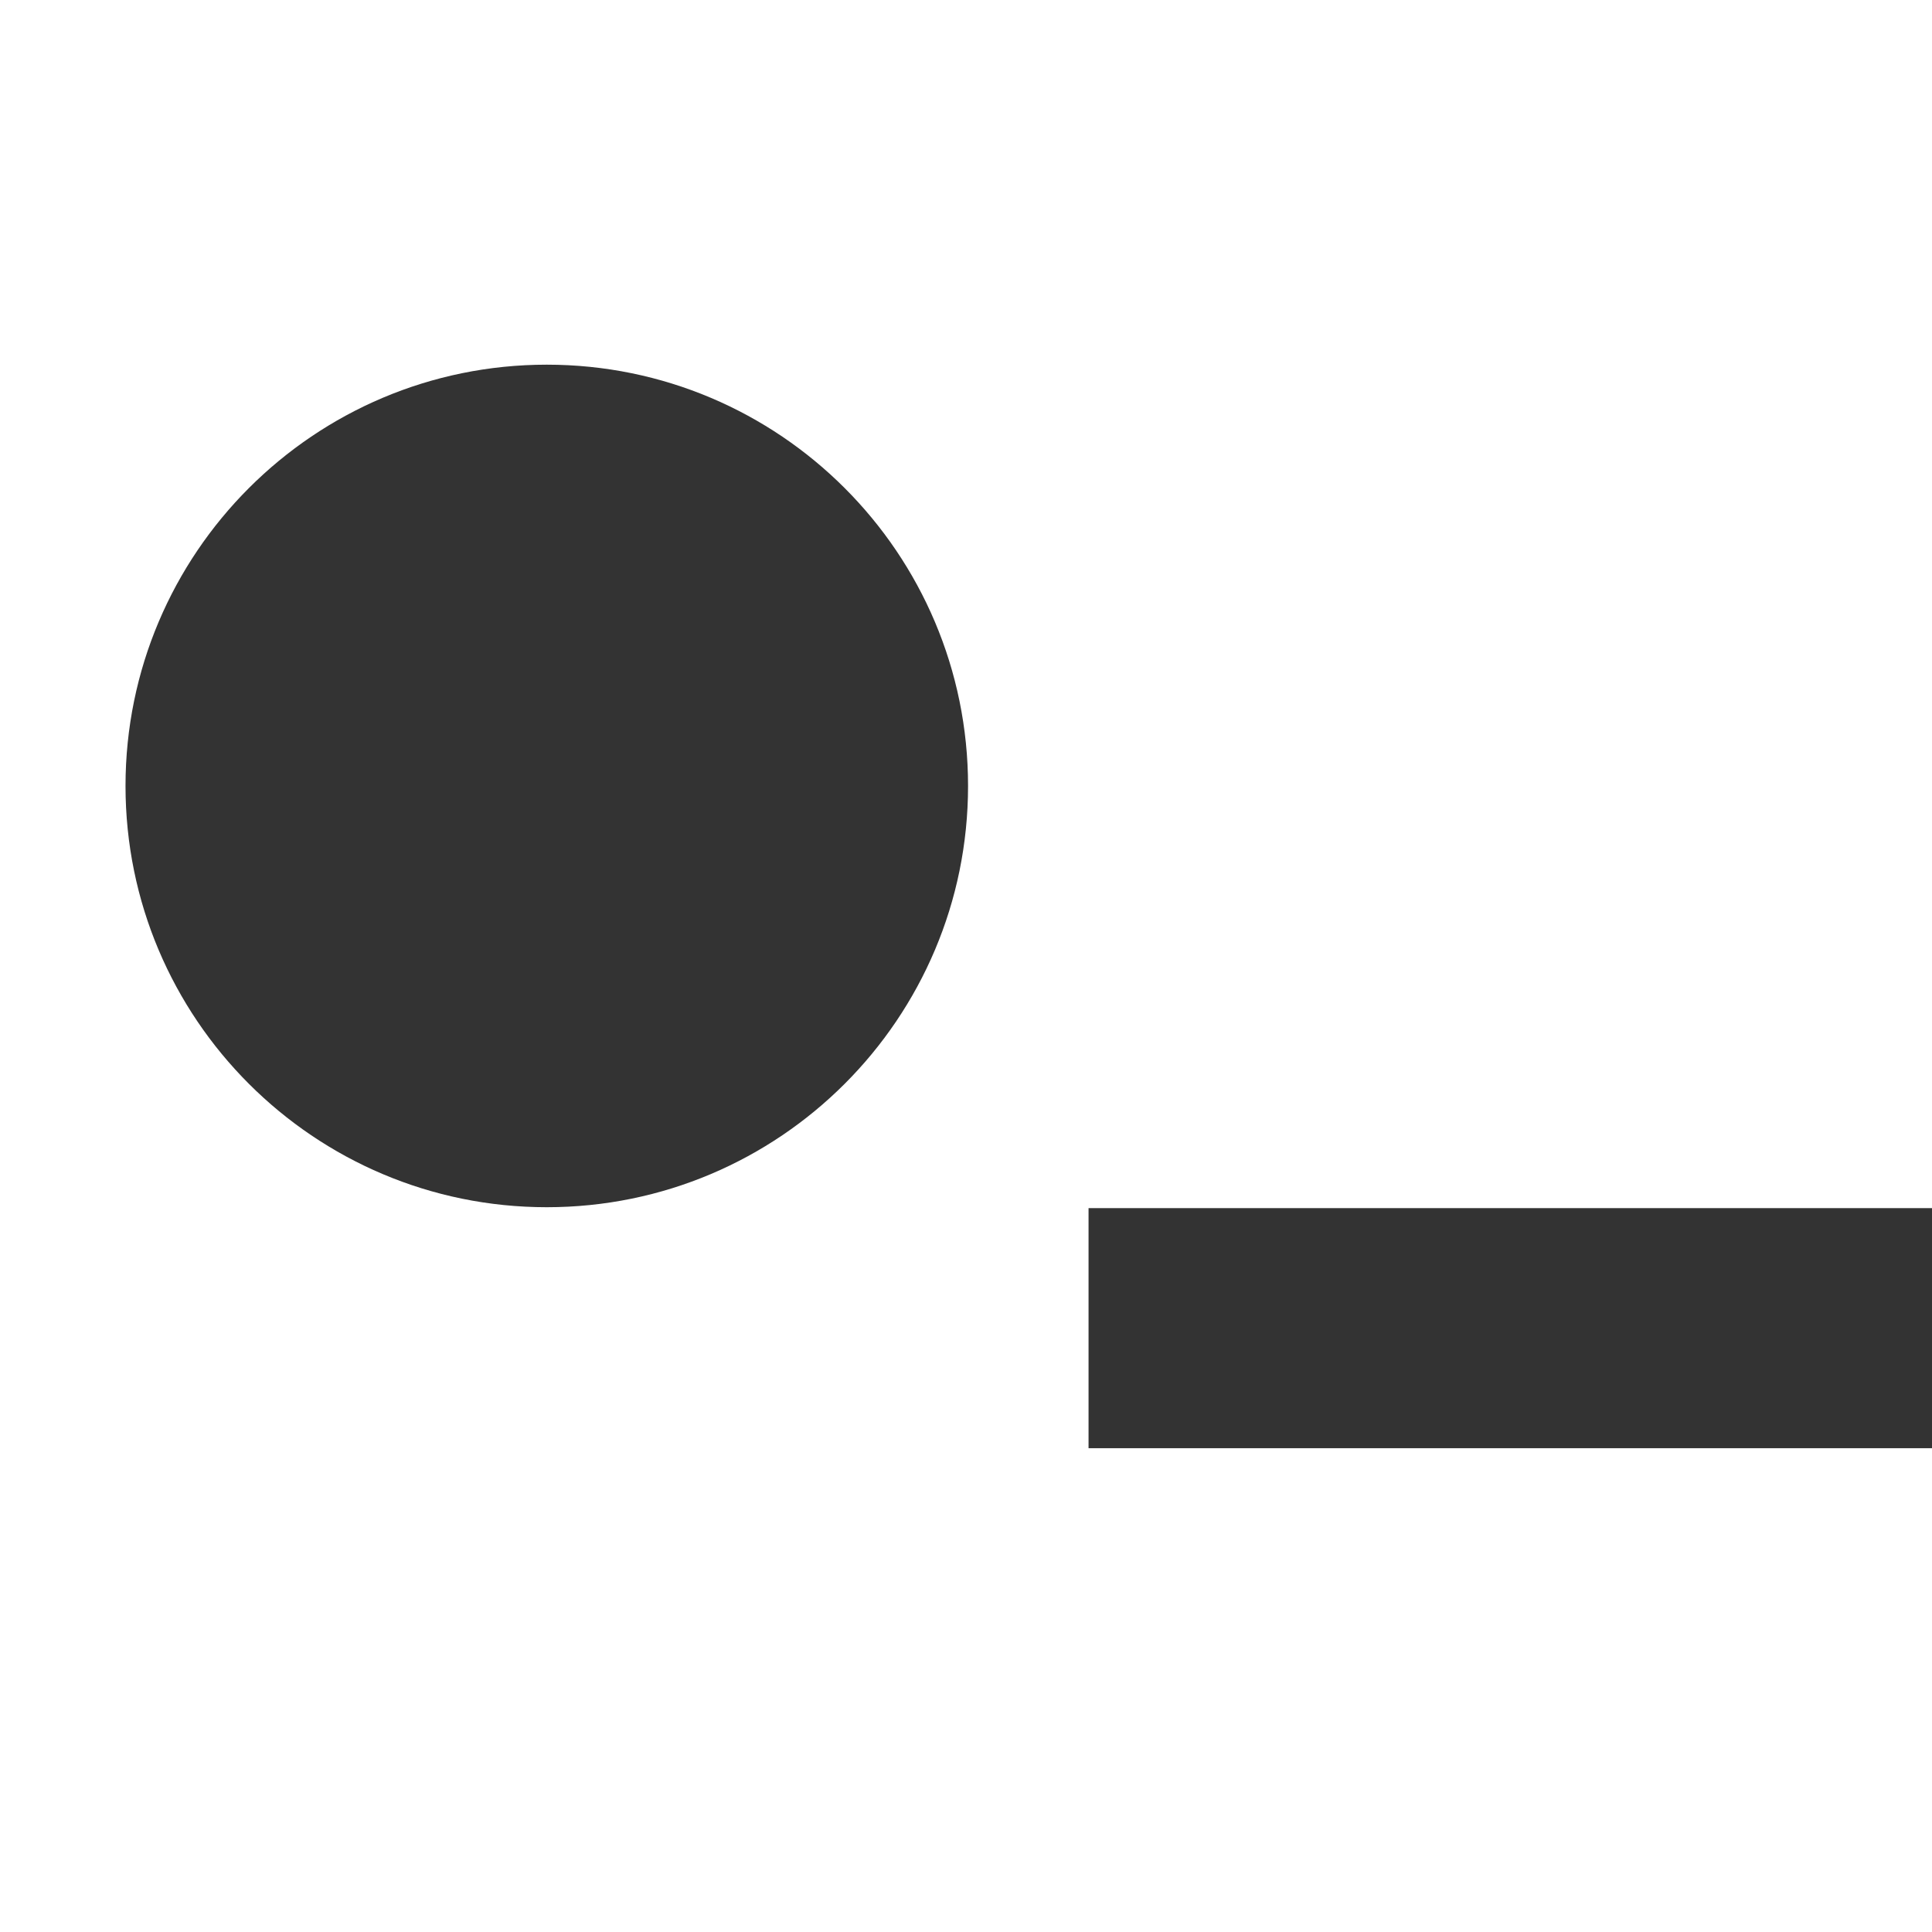
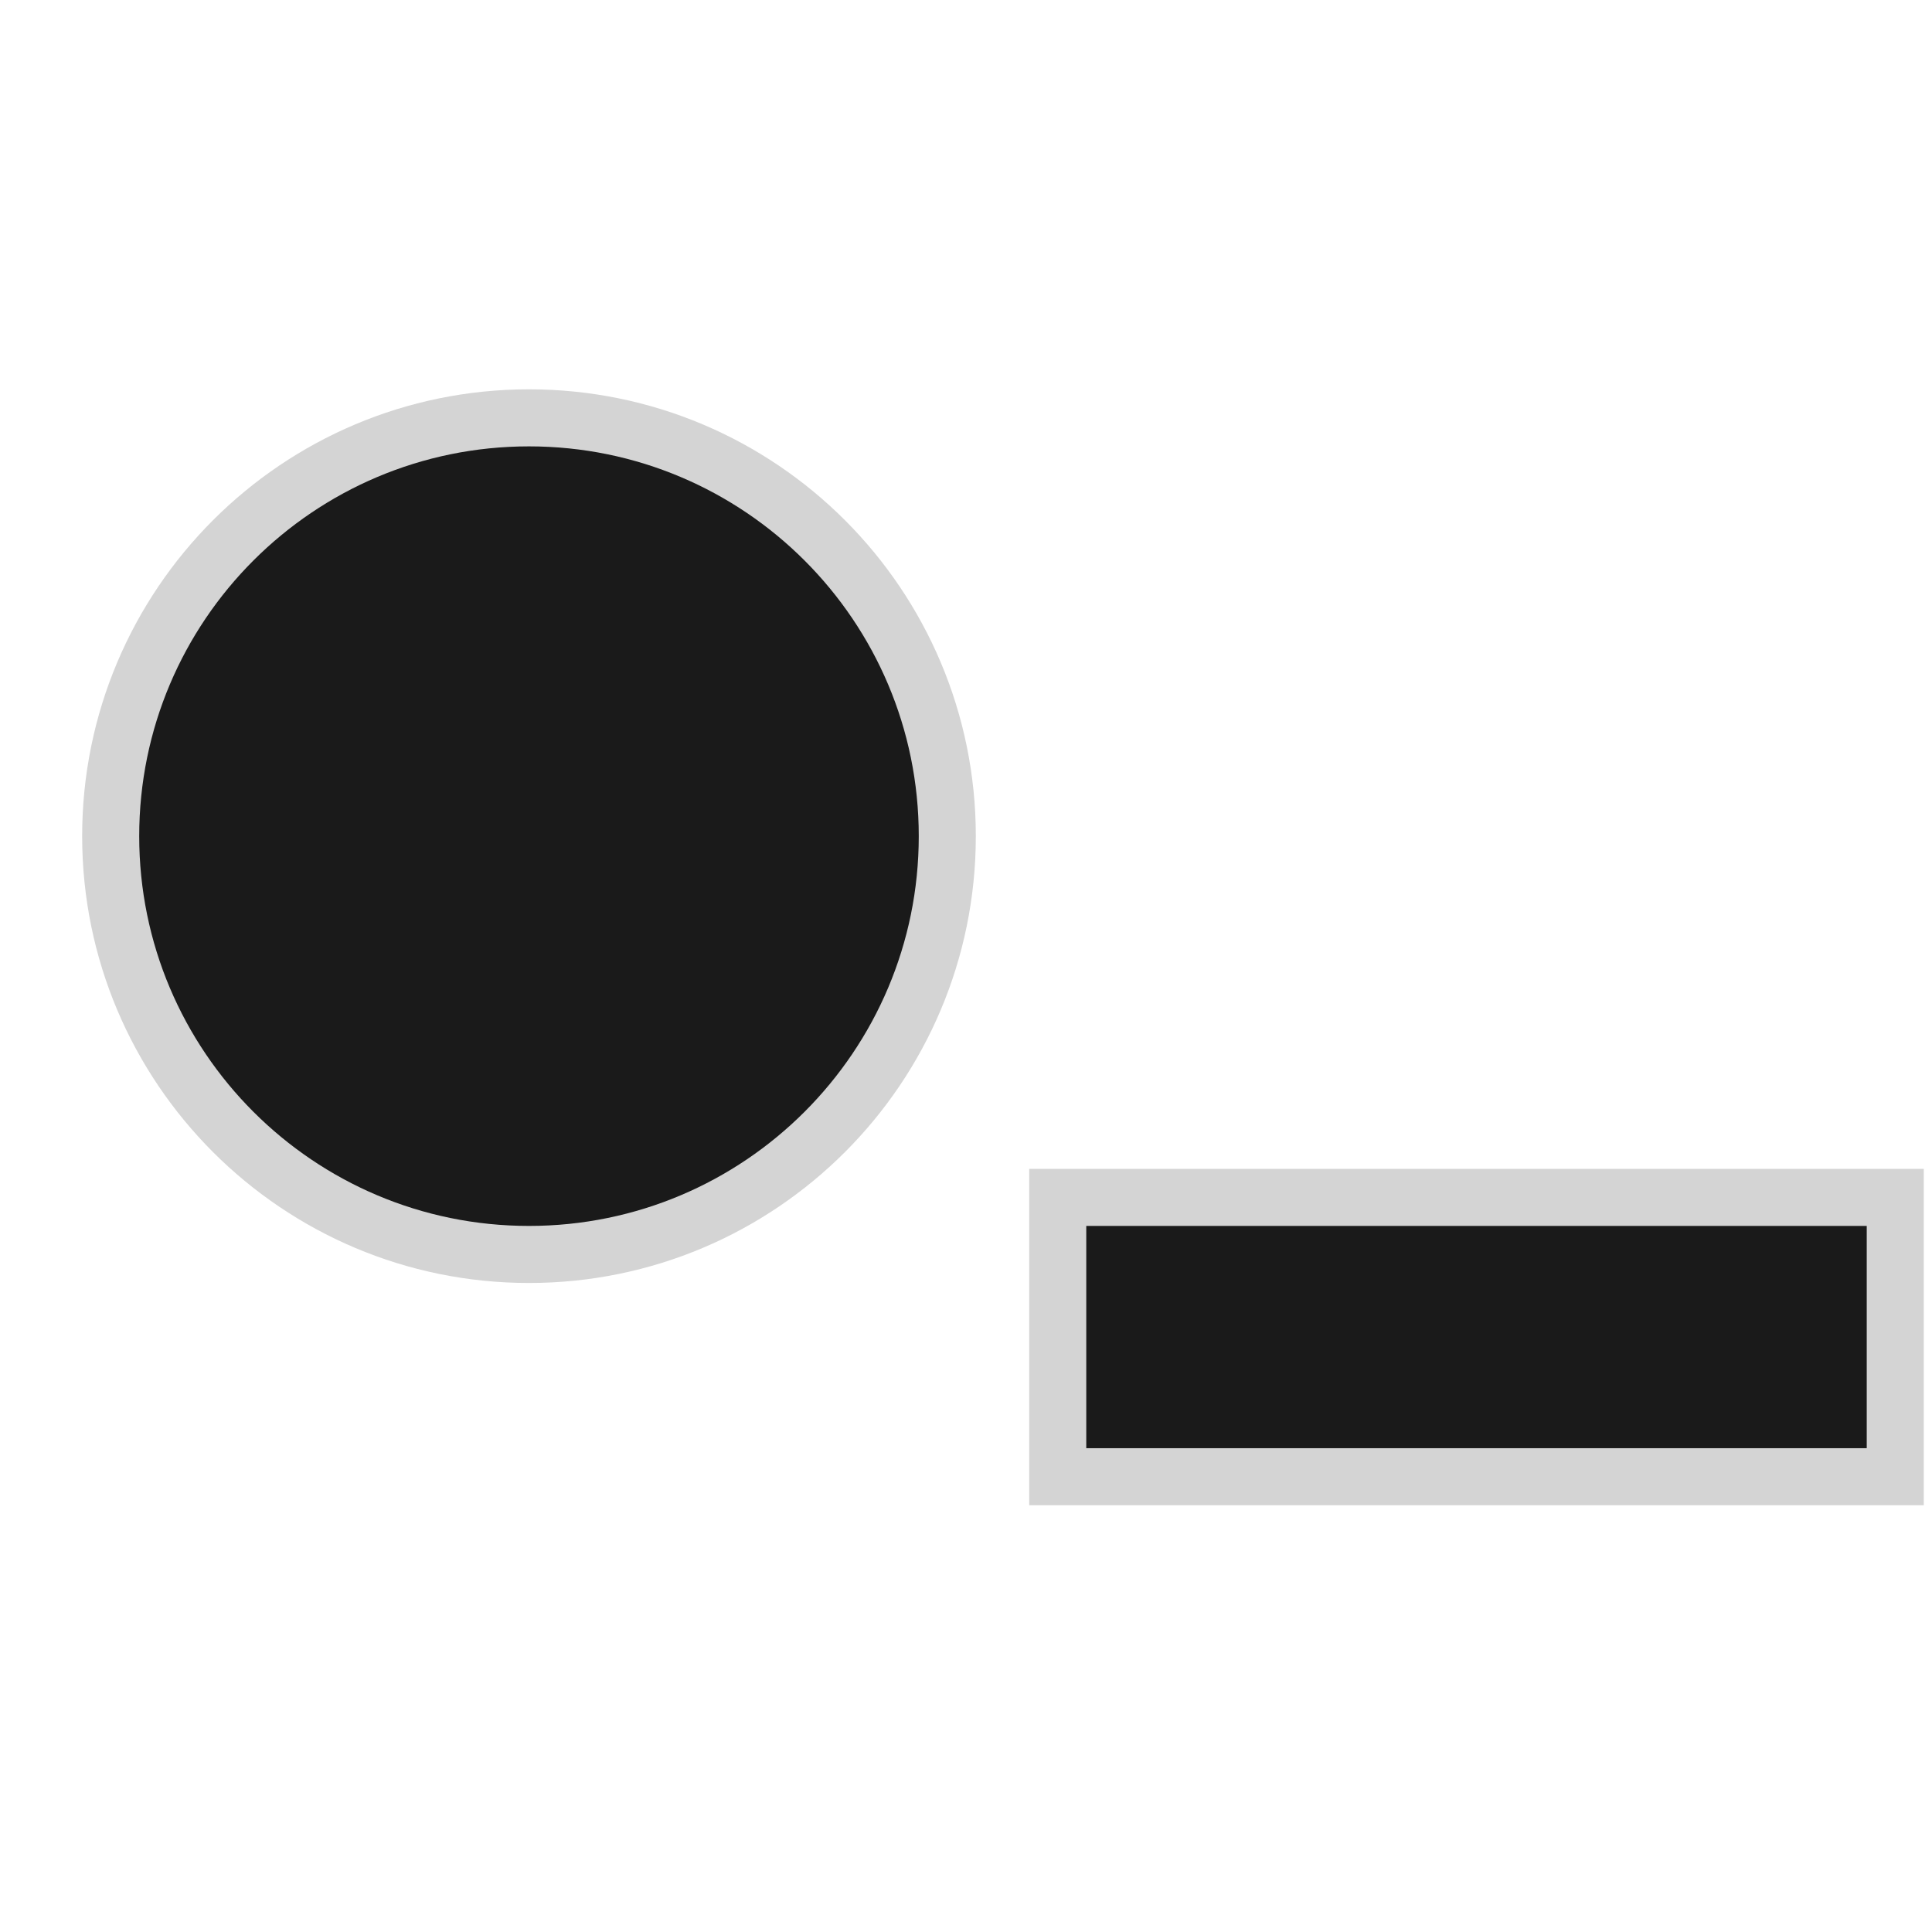
- <svg xmlns="http://www.w3.org/2000/svg" width="16" height="16" viewBox="0 0 4.233 4.233" version="1.1" id="svg29">
+ <svg xmlns="http://www.w3.org/2000/svg" id="svg29" version="1.1" viewBox="0 0 4.233 4.233" height="16" width="16">
  <defs id="defs23" />
  <g id="layer1">
-     <path id="path17" d="M 2.385,2.647 V 3.173 H 4.233 V 2.647 Z" style="color:#bebebe;fill:#333333;stroke-width:0.329;marker:none" />
-     <circle r="0.923" cy="1.722" cx="1.198" id="path12" style="fill:#333333;stroke-width:1.876;stroke-linecap:round;stop-color:#000000" />
+     <path id="path833" d="M 2.38,2.686 V 3.173 H 4.09 V 2.686 Z" style="color:#bebebe;fill:none;stroke:#d4d4d4;stroke-width:0.25;stroke-opacity:1;marker:none" />
+     <circle cy="1.832" cx="1.159" id="circle835" style="fill:none;stroke:#d4d4d4;stroke-width:0.25;stroke-linecap:round;stroke-opacity:1;stop-color:#000000" r="0.854" />
+     <path style="color:#bebebe;fill:#1a1a1a;stroke-width:0.25;marker:none" d="M 2.38,2.686 V 3.173 H 4.09 V 2.686 Z" id="path17" />
+     <circle style="fill:#1a1a1a;stroke-width:0.25;stroke-linecap:round;stop-color:#000000" id="path12" cx="1.159" cy="1.832" r="0.854" />
  </g>
</svg>
